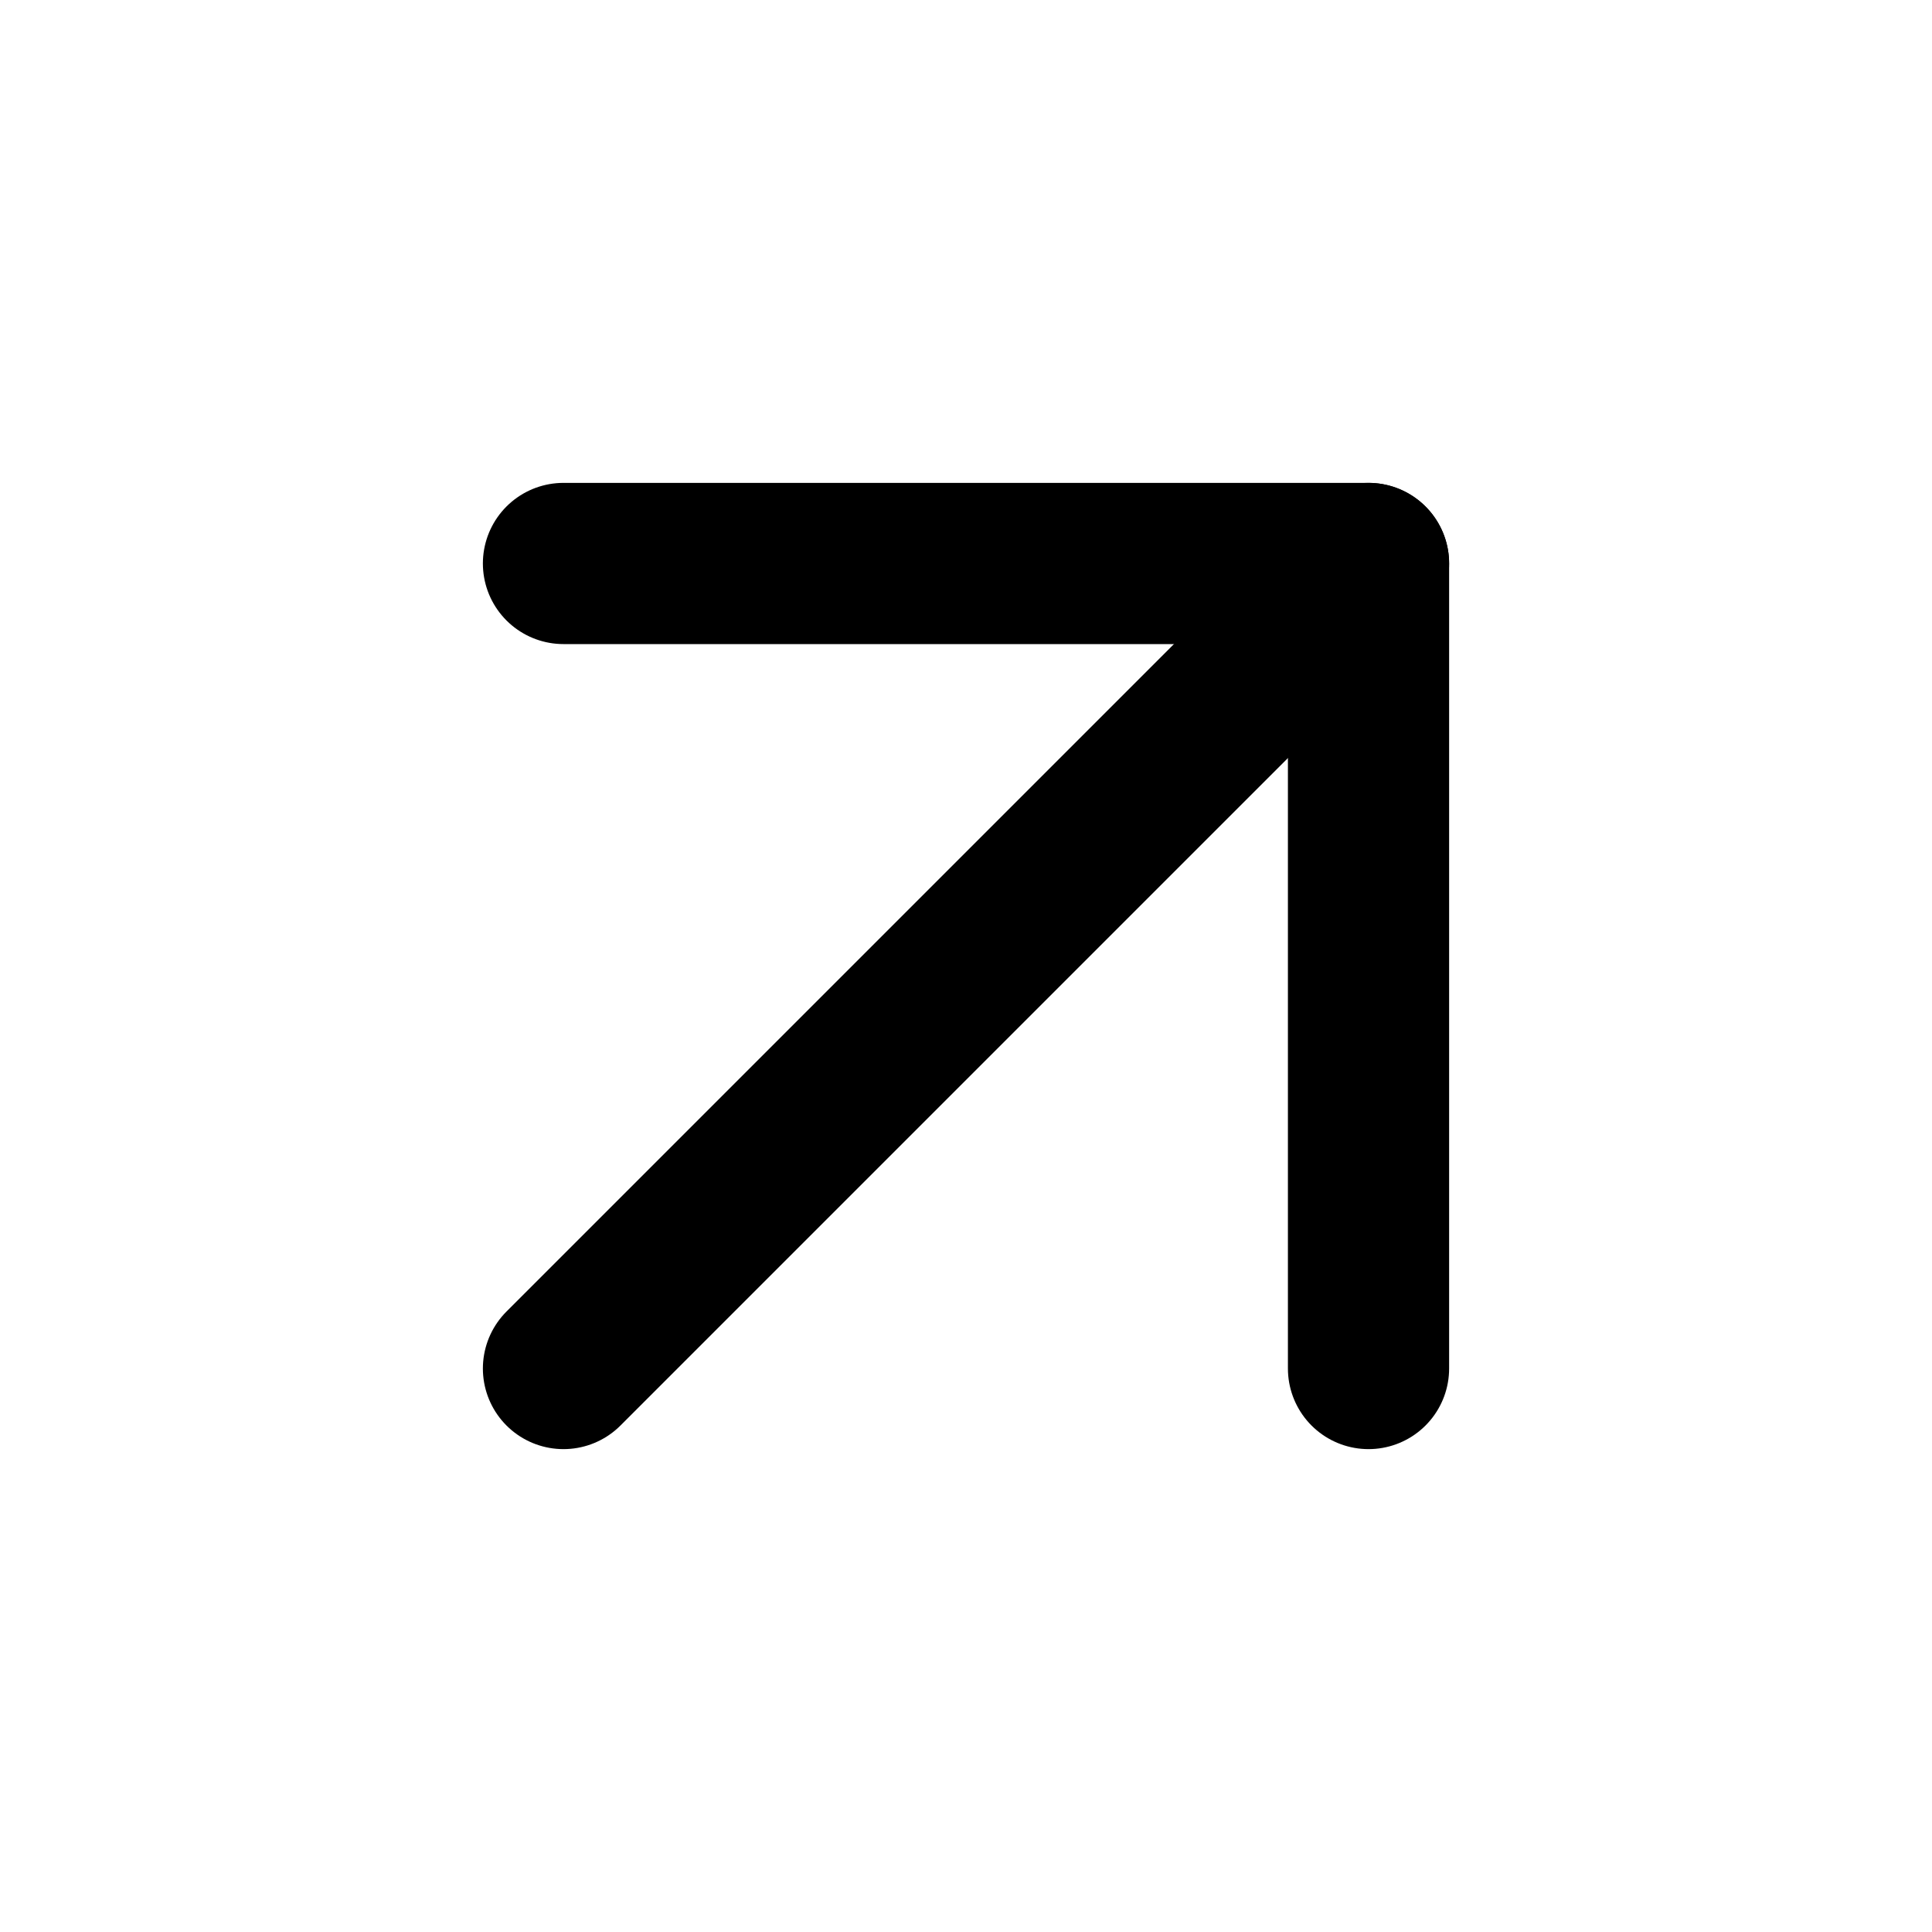
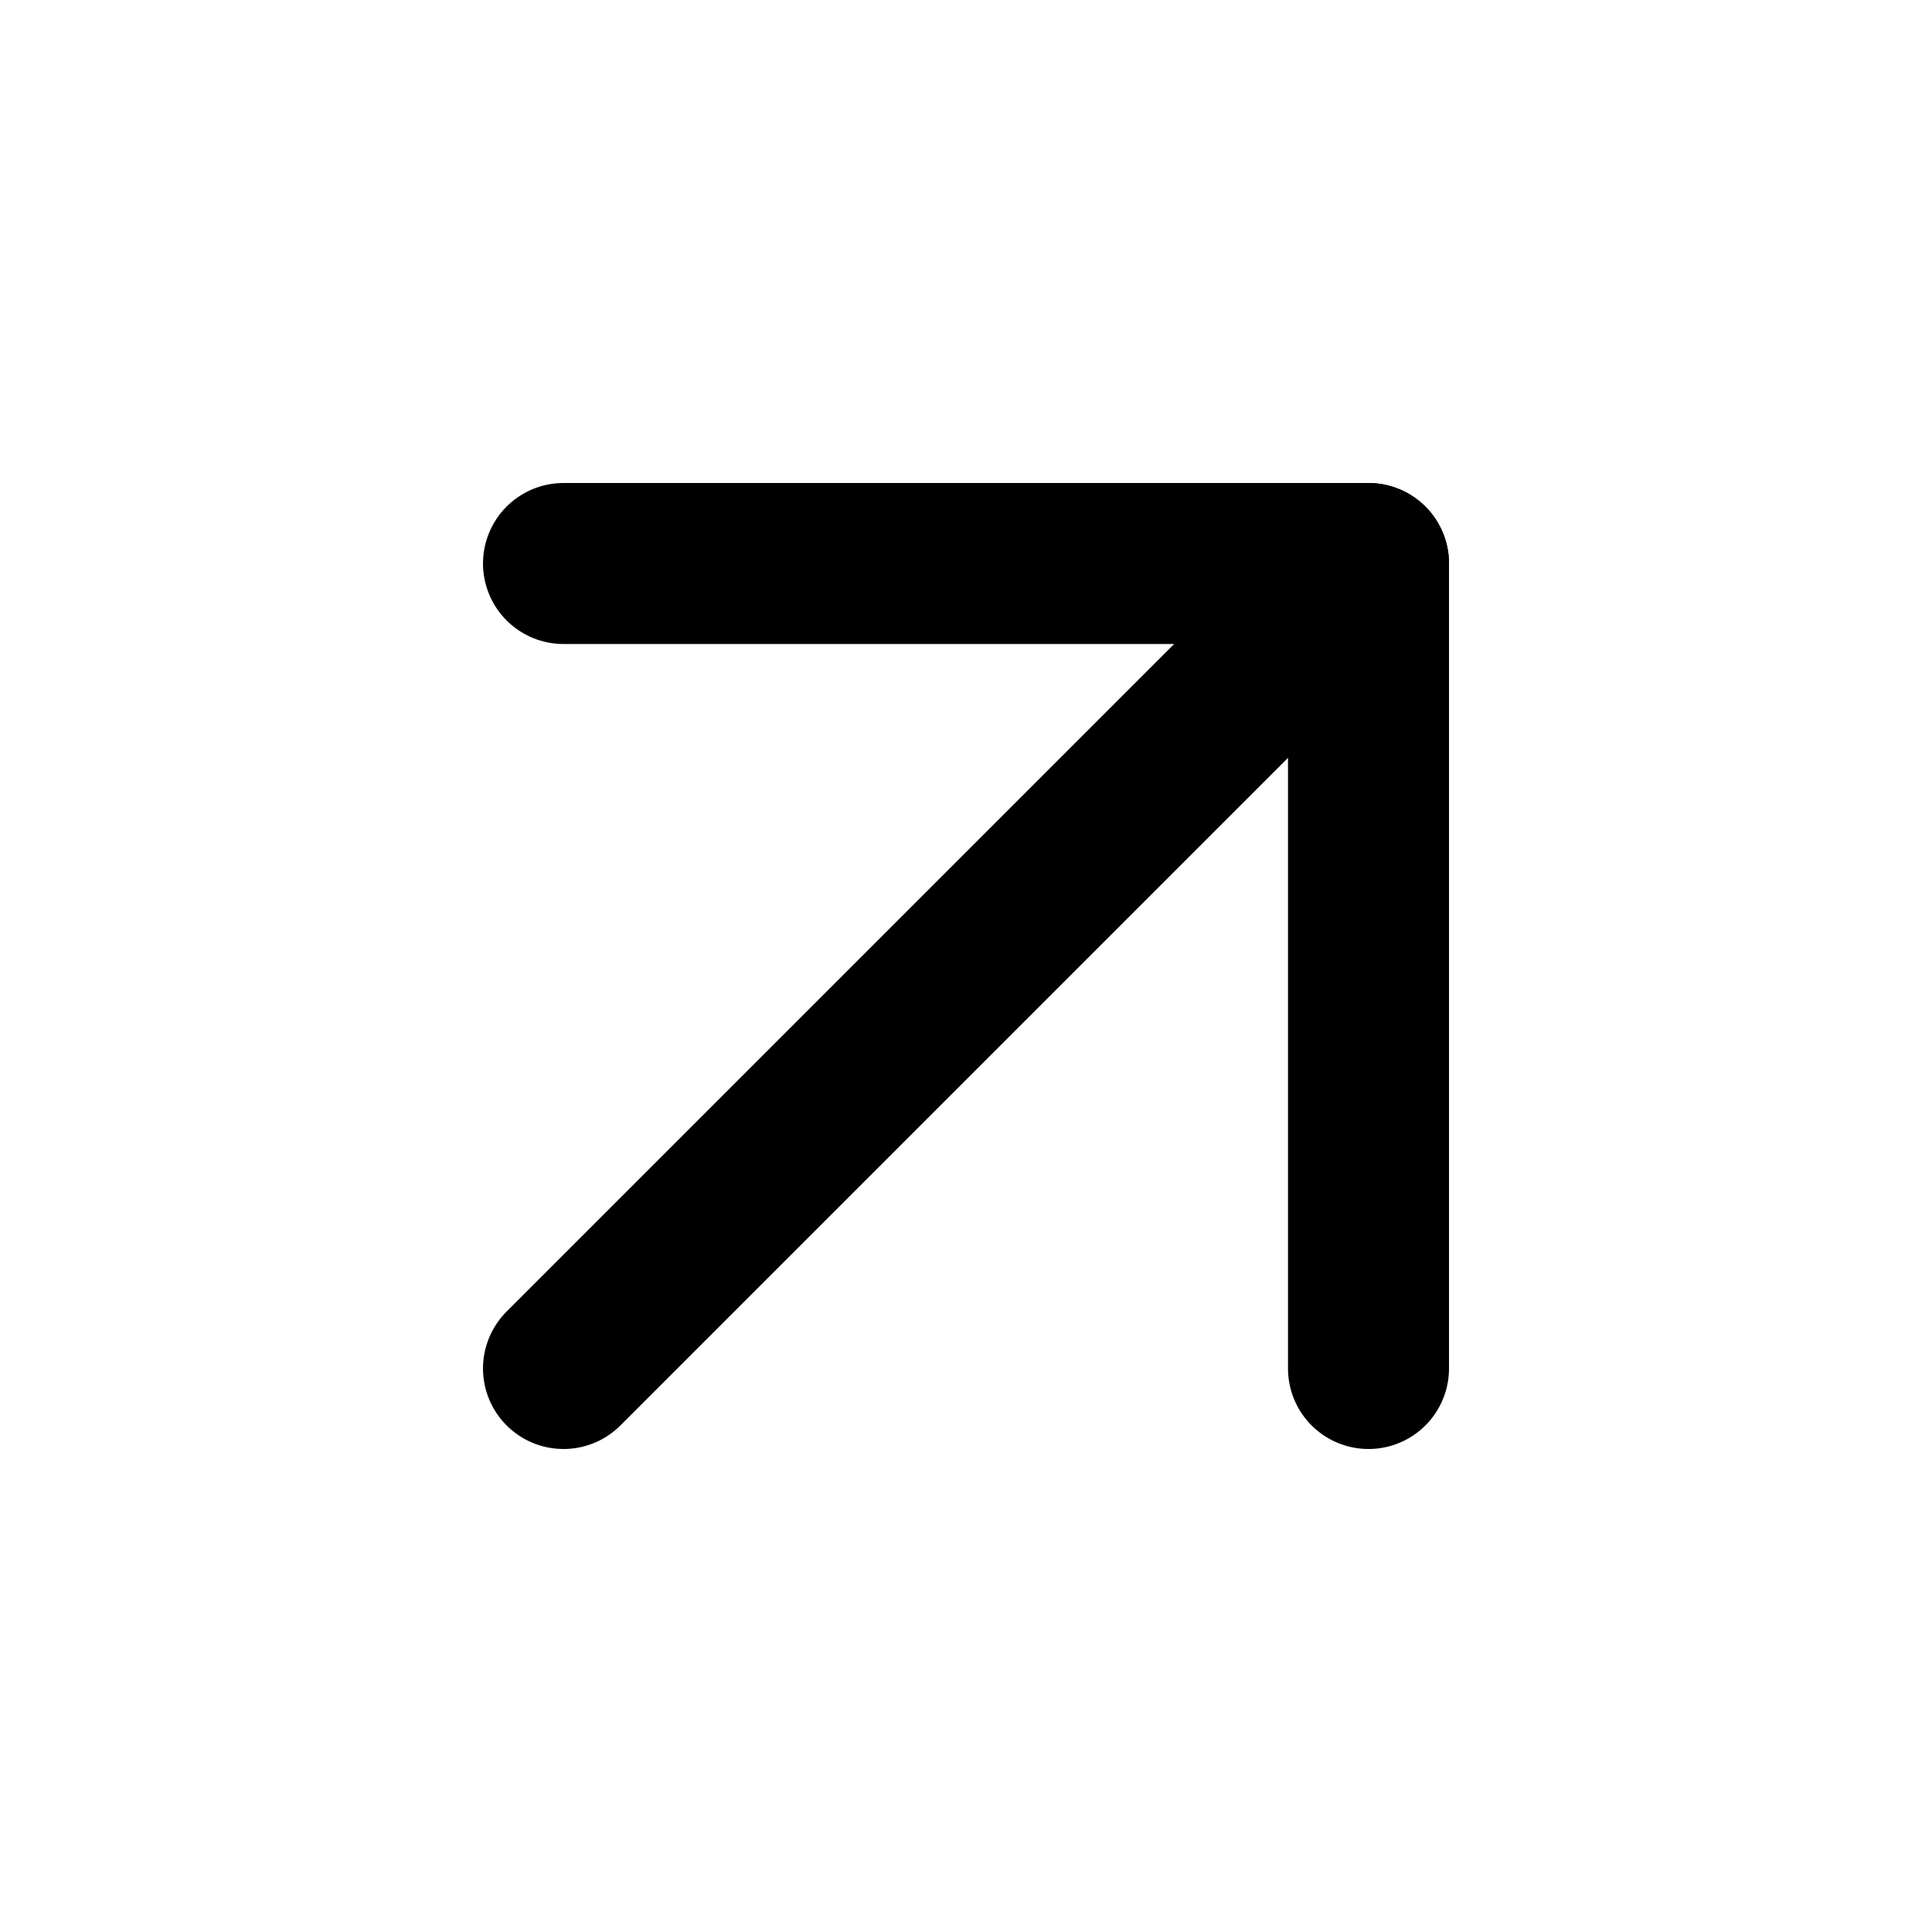
- <svg xmlns="http://www.w3.org/2000/svg" width="32" height="32" viewBox="0 0 32 32" fill="none">
-   <path d="M9.333 9.333H22.667V22.667" stroke="black" stroke-width="2.67" stroke-linecap="round" stroke-linejoin="round" />
-   <path d="M9.333 22.667L22.667 9.333" stroke="black" stroke-width="2.67" stroke-linecap="round" stroke-linejoin="round" />
+ <svg xmlns="http://www.w3.org/2000/svg" width="24" height="24" viewBox="0 0 24 24" fill="none">
+   <path d="M7 7H17V17" stroke="black" stroke-width="2" stroke-linecap="round" stroke-linejoin="round" />
+   <path d="M7 17L17 7" stroke="black" stroke-width="2" stroke-linecap="round" stroke-linejoin="round" />
</svg>
